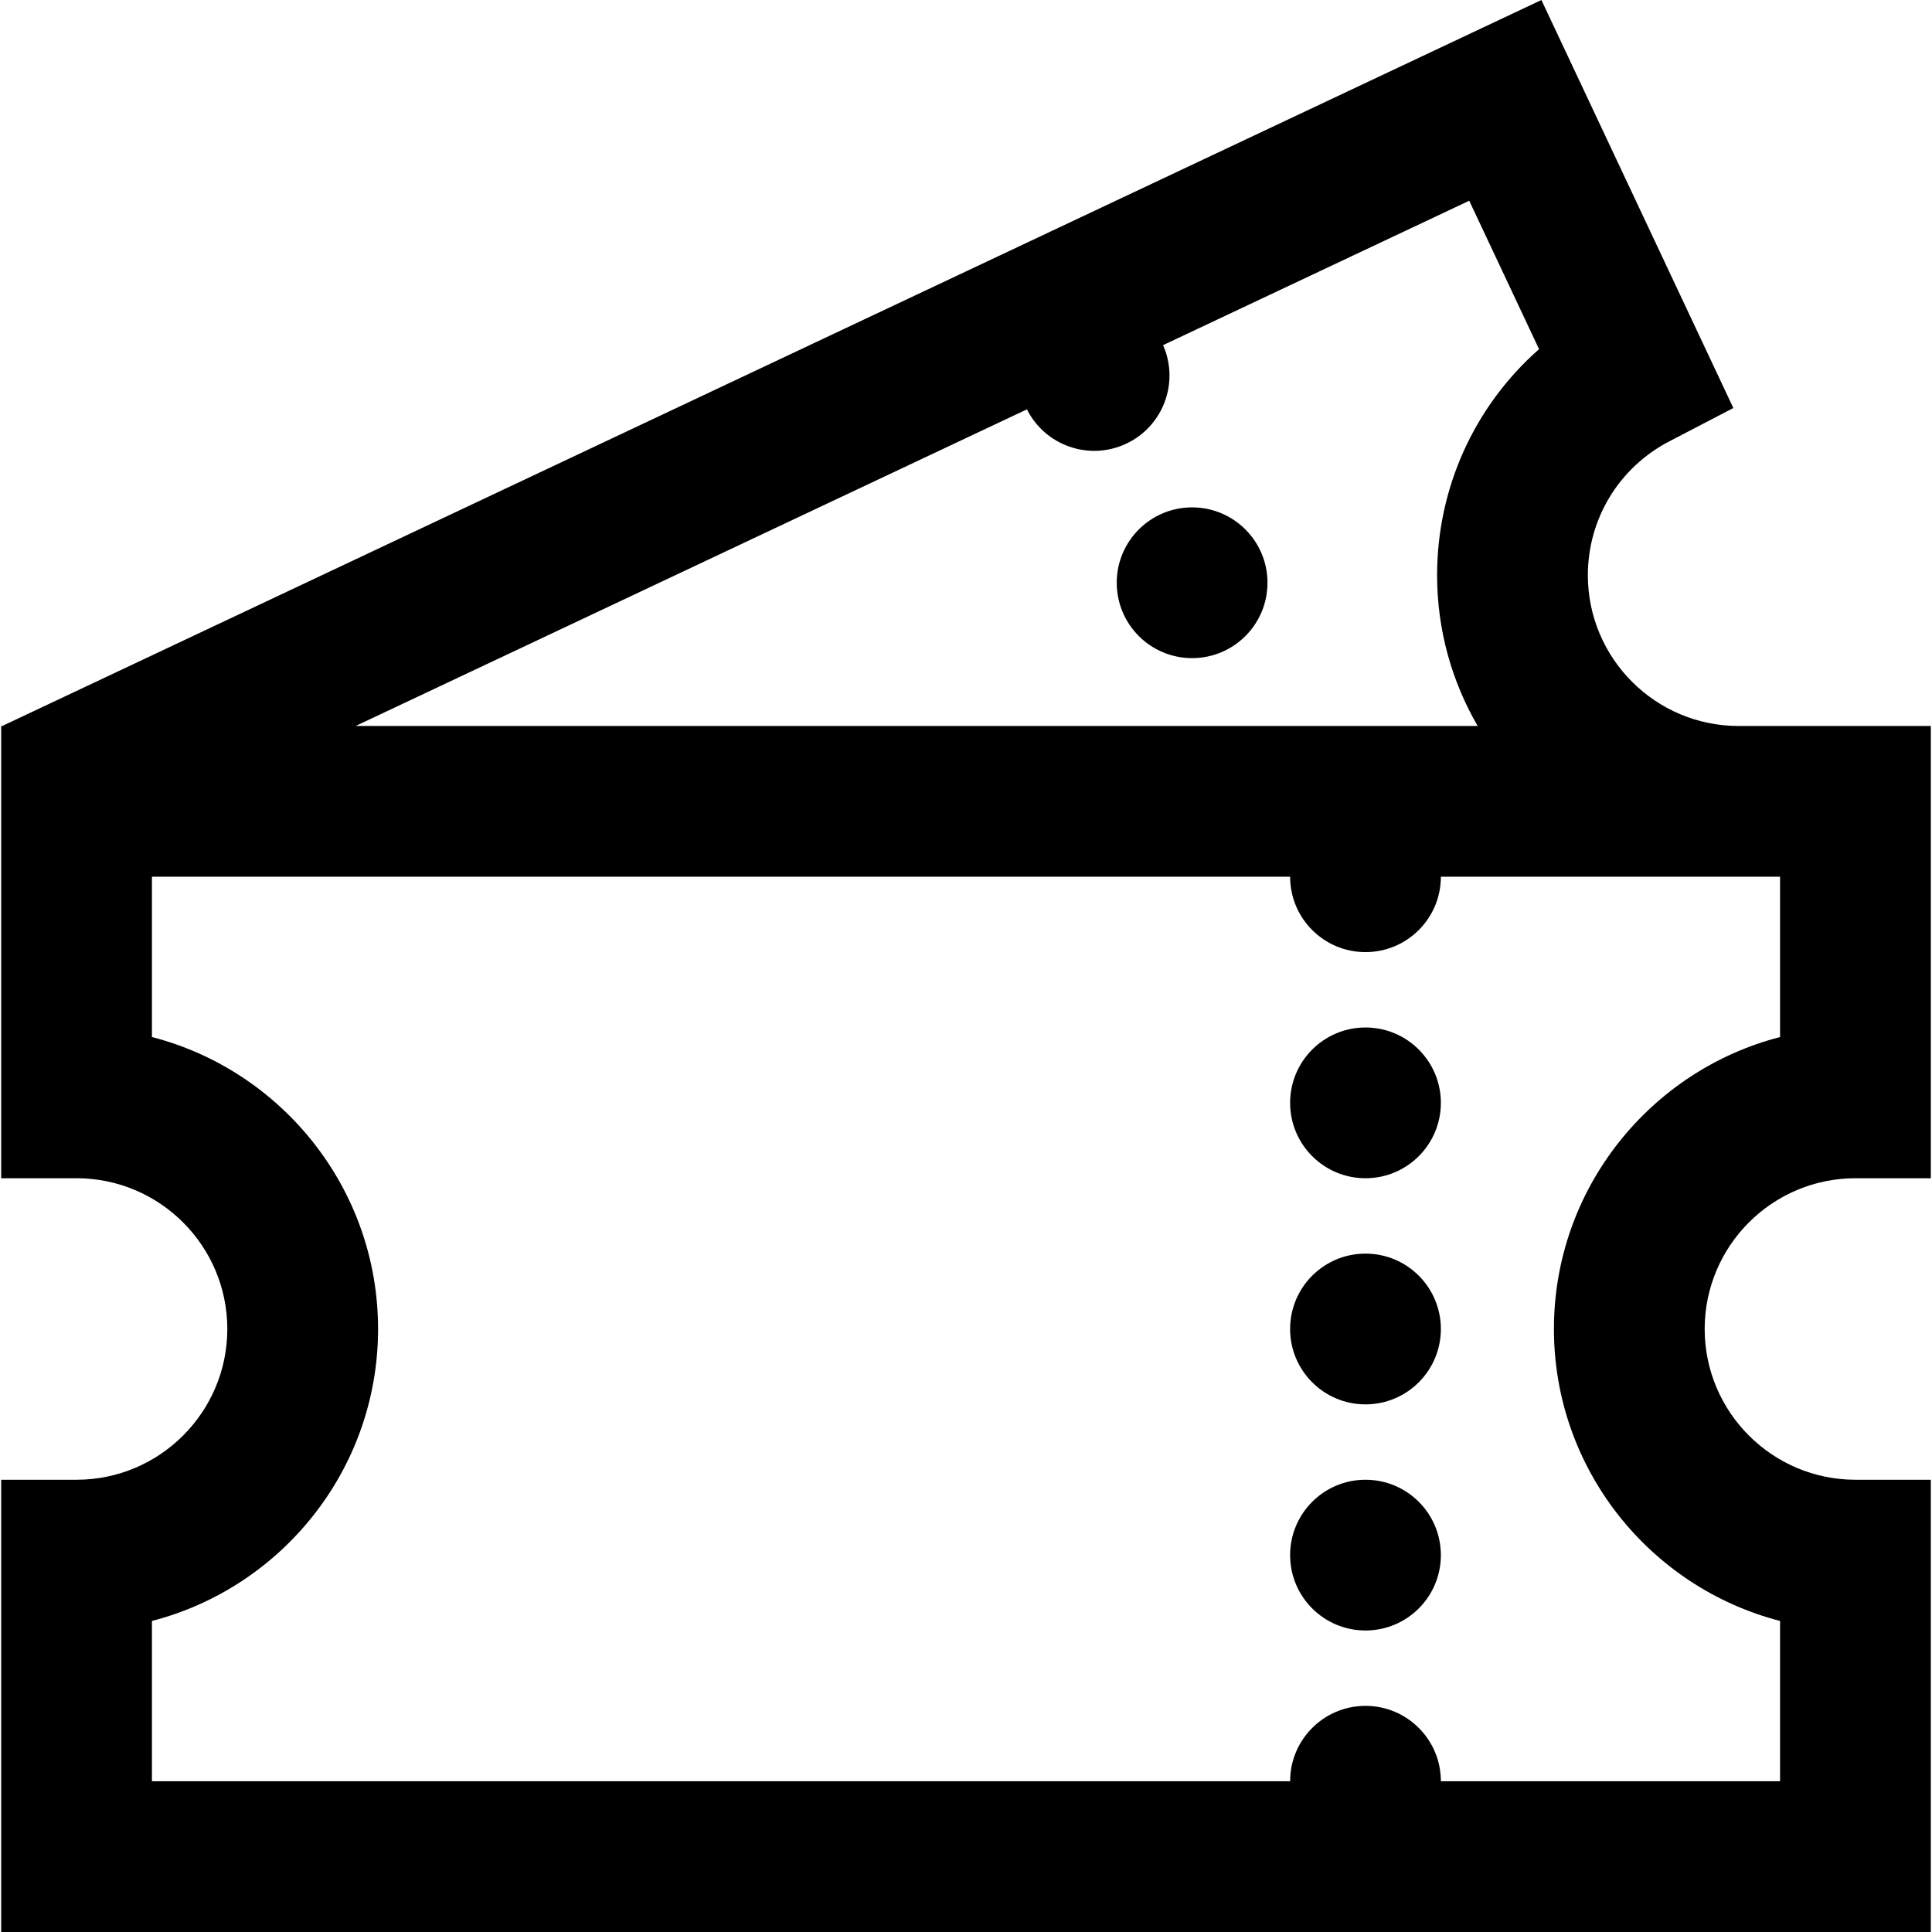
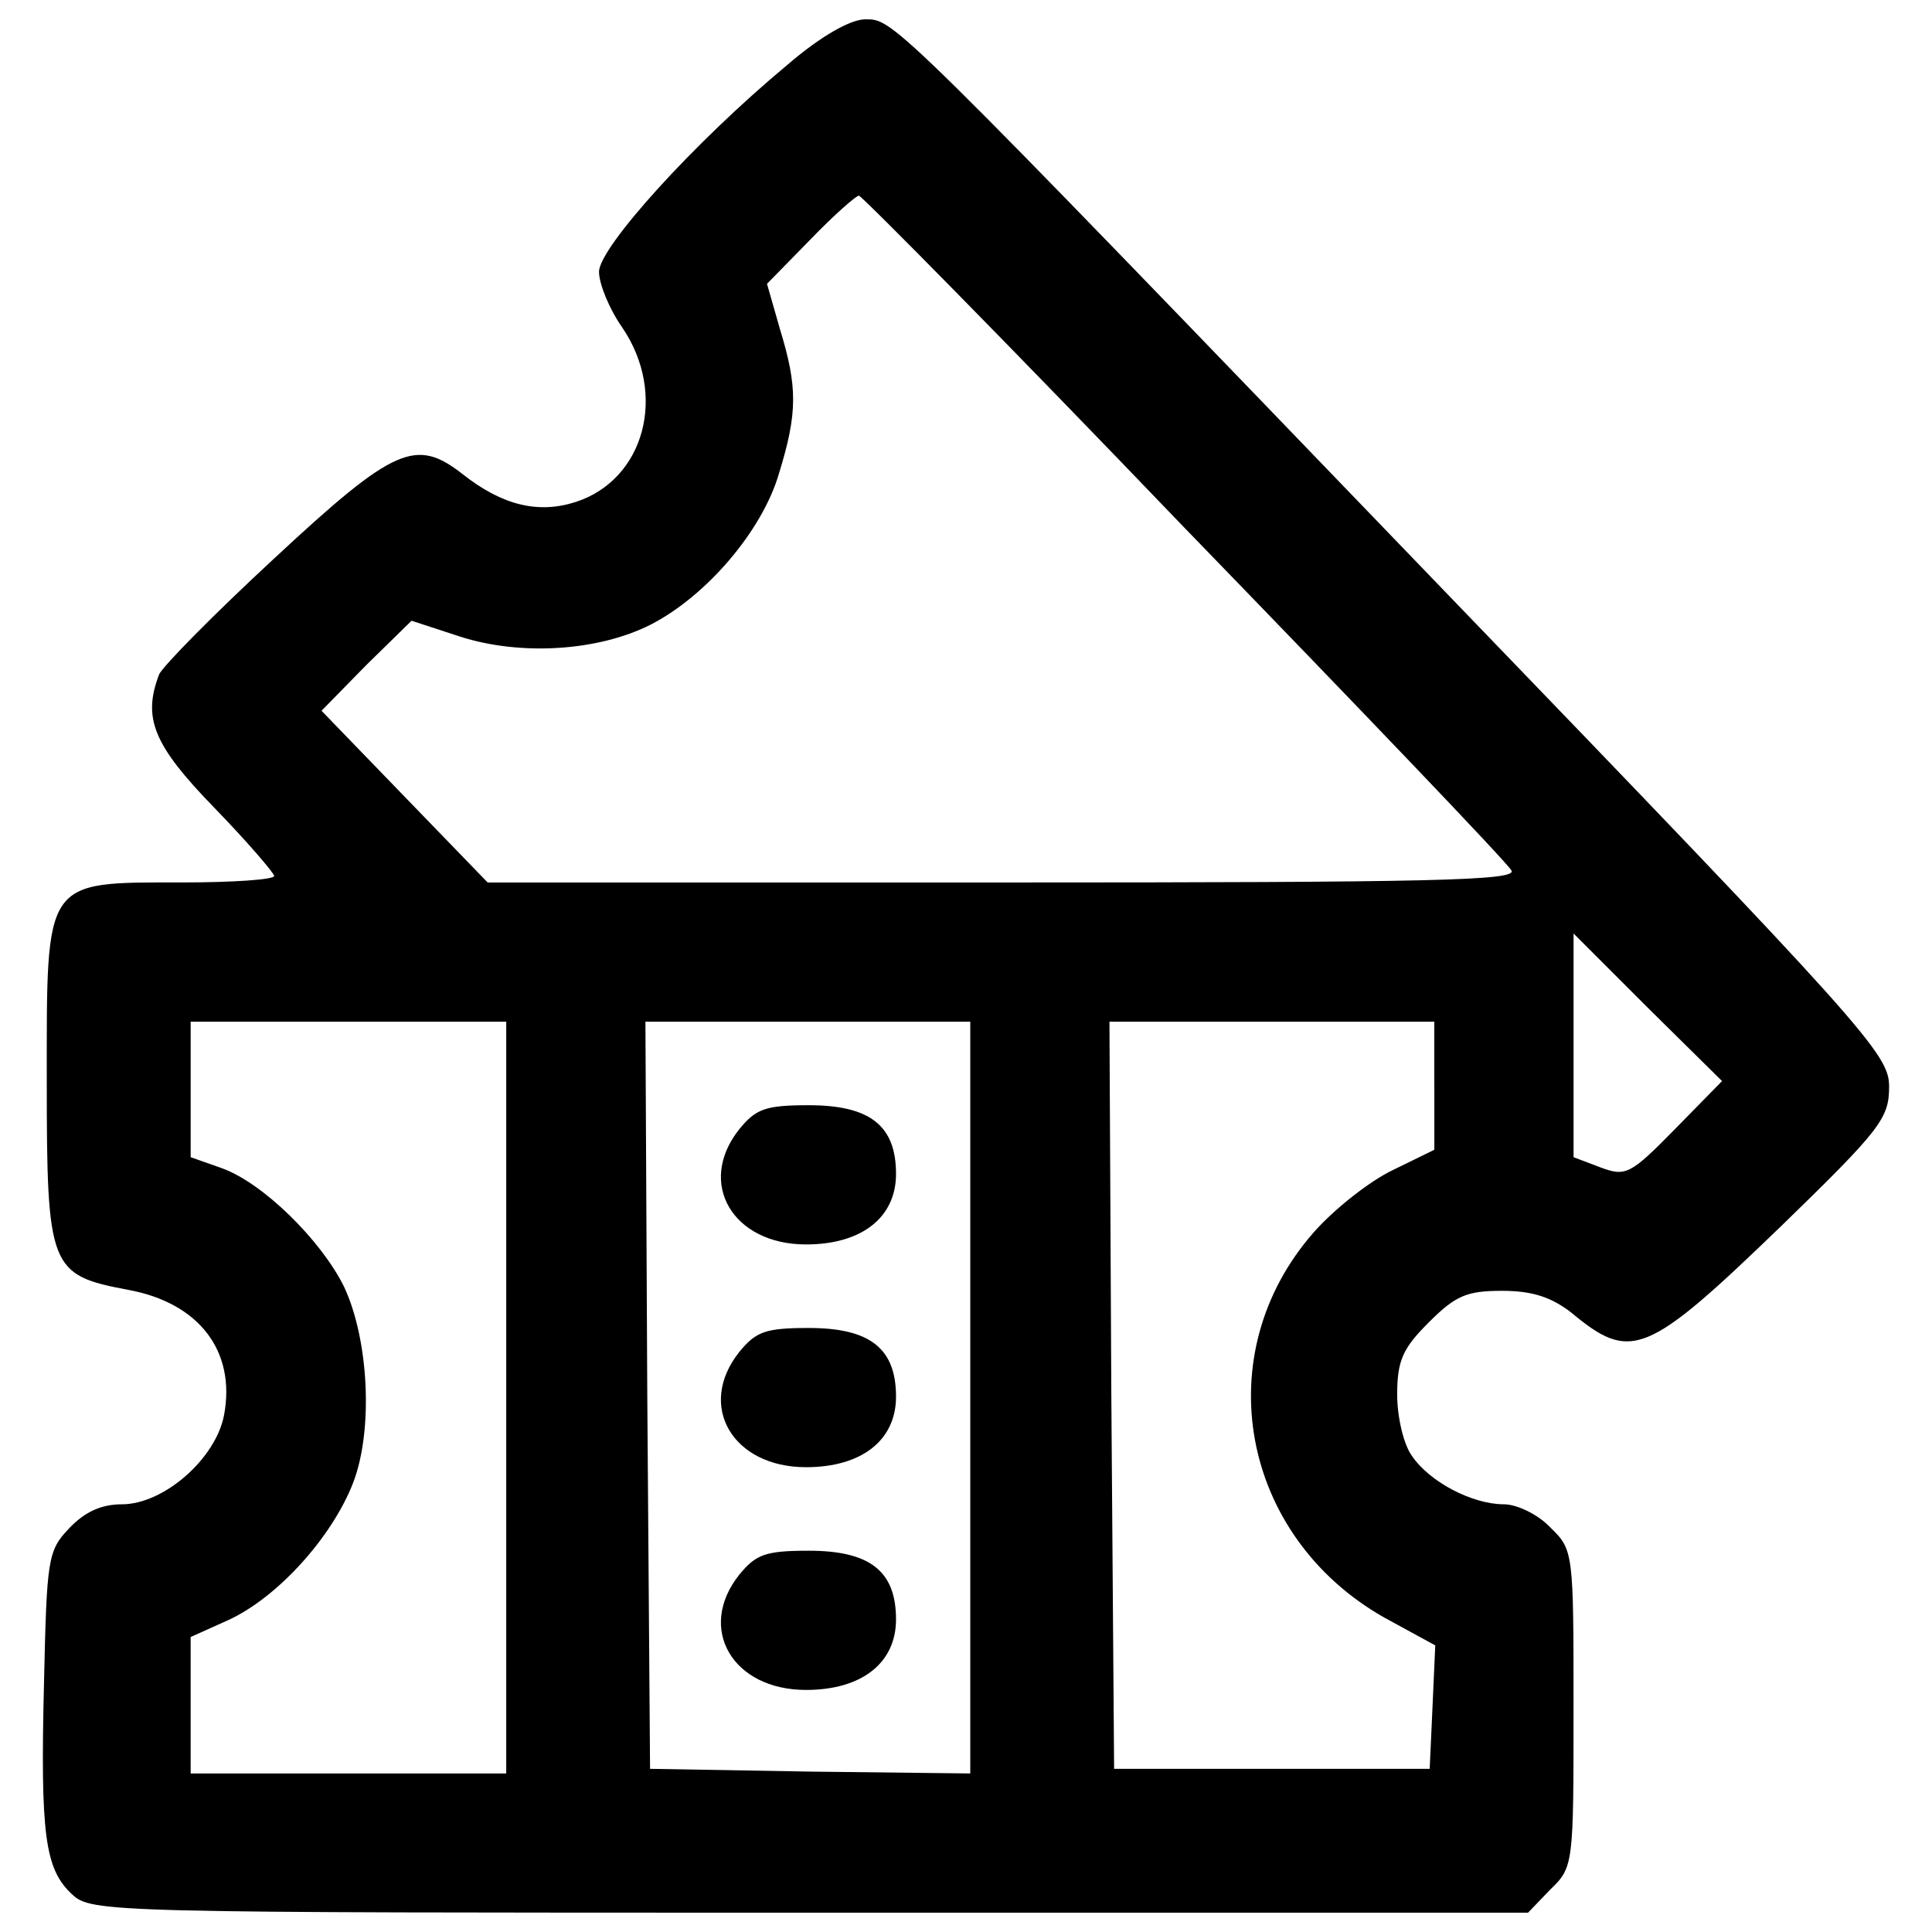
- <svg xmlns="http://www.w3.org/2000/svg" version="1.1" id="Capa_1" x="0px" y="0px" viewBox="0 0 512 512" style="enable-background:new 0 0 512 512;" xml:space="preserve">
+ <svg xmlns="http://www.w3.org/2000/svg" version="1.1" x="0px" y="0px" viewBox="0 0 1000 1000" enable-background="new 0 0 1000 1000" xml:space="preserve">
  <g>
-     <g>
-       <g>
-         <circle cx="361.869" cy="412.123" r="19.975" />
-         <circle cx="315.921" cy="154.435" r="19.975" />
-         <path d="M491.711,312.246h19.975V192.393h-50.937c-22.029,0-39.951-17.922-39.951-39.951c0-14.948,8.255-28.532,21.544-35.453     l17.013-8.861L408.489,0L0.782,192.304l0.042,0.089H0.314v119.853H20.29c22.029,0,39.951,17.922,39.951,39.951     c0,22.029-17.922,39.951-39.951,39.951H0.314V512h511.371V392.147h-19.975c-22.029,0-39.951-17.922-39.951-39.951     C451.759,330.168,469.681,312.246,491.711,312.246z M272.143,108.484c4.85,9.631,16.505,13.713,26.323,9.095     c9.83-4.624,14.117-16.229,9.762-26.115l81.134-38.269l18.505,39.335c-16.998,14.961-27.021,36.606-27.021,59.913     c0,14.548,3.928,28.188,10.75,39.951H94.244L272.143,108.484z M471.734,429.57v42.479h-89.889     c0-11.032-8.943-19.975-19.975-19.975c-11.032,0-19.975,8.943-19.975,19.975H40.265V429.57     c34.424-8.892,59.926-40.211,59.926-77.374c0-37.163-25.503-68.483-59.926-77.374v-42.479h301.629     c0,11.032,8.943,19.975,19.975,19.975c11.032,0,19.975-8.943,19.975-19.975h89.889v42.479     c-34.424,8.892-59.926,40.211-59.926,77.374C411.808,389.36,437.31,420.678,471.734,429.57z" />
-         <circle cx="361.869" cy="292.27" r="19.975" />
-         <circle cx="361.869" cy="352.197" r="19.975" />
-       </g>
+     <g transform="translate(0,511) scale(0.1,-0.1)">
+       <path d="M4075.7,4774.6c-485.2-403.5-975.2-946.4-975.2-1071.3c0-62.4,52.8-192.2,120.1-288.2c235.4-345.9,115.3-787.8-240.2-903.1c-192.2-62.4-379.5-19.2-586.1,144.1c-240.2,187.4-350.7,144.1-970.4-432.3c-317.1-293.1-586.1-566.9-600.5-605.3c-86.5-225.8-28.8-365.1,283.4-686.9c172.9-177.8,312.3-341.1,312.3-355.5c0-19.2-216.2-33.6-475.6-33.6c-720.6,0-701.4,24-701.4-1028.1c0-970.4,14.4-1004,422.7-1080.9c365.1-67.2,557.3-317,494.8-648.5c-43.2-225.8-312.3-461.2-528.4-461.2c-105.7,0-192.2-38.4-273.8-124.9c-110.5-115.3-115.3-158.5-129.7-802.2c-19.2-783.1,4.8-960.8,144.1-1090.5C472.8-4790,544.8-4790,4191-4790h3718.2l115.3,120.1c120.1,115.3,120.1,129.7,120.1,936.8c0,807.1,0,821.5-120.1,936.8c-62.4,67.2-172.9,120.1-240.2,120.1c-163.4,0-384.3,115.3-475.6,249.8c-43.2,57.6-76.9,201.7-76.9,317c0,177.7,28.8,240.2,163.4,374.7c139.3,139.3,196.9,163.4,379.5,163.4c158.5,0,254.6-33.6,355.5-110.5c312.2-259.4,389.1-230.6,1095.2,451.5C9734.7-735.5,9778-677.9,9778-514.5c0,168.1-110.4,293-2310.7,2574.9C4604.2,5034,4628.2,5010,4479.3,5010C4402.4,5010,4248.7,4923.5,4075.7,4774.6z M6127,2382.2c912.8-941.6,1676.6-1739,1695.8-1777.5c33.6-52.8-408.3-62.4-2632.6-62.4H2524.1l-432.4,446.8l-427.5,442l230.6,235.4l235.4,230.6l249.8-81.7c312.3-100.9,715.8-76.9,989.6,62.4c288.2,148.9,576.5,485.2,662.9,783.1c96.1,312.3,96.1,446.8,4.8,744.6l-67.3,235.4l221,225.8c124.9,129.7,240.2,230.6,254.6,230.6C4460,4097.3,5219.1,3328.6,6127,2382.2z M8668.3-735.5c-230.6-235.4-254.6-245-384.3-196.9l-139.3,52.8v576.5v581.3l384.3-384.3l384.3-379.5L8668.3-735.5z M2620.2-2123.8v-1945.6h-816.7H986.8v350.7v355.5l192.2,86.5c254.6,115.3,538.1,427.5,648.5,711c105.7,273.8,81.7,744.6-48,1018.4c-120.1,240.2-417.9,533.2-629.3,610.1l-163.3,57.6v350.7v350.7h816.7h816.7V-2123.8z M5022.1-2123.8v-1945.6l-826.3,9.6l-831.1,14.4l-14.4,1936l-9.6,1931.2h840.7h840.7V-2123.8z M7424.1-509.7v-331.5l-216.2-105.7c-120.1-57.7-302.6-201.8-408.3-321.9c-552.5-629.3-379.5-1570.9,365.1-1993.6l264.2-144.1l-14.4-321.9l-14.5-317h-816.7h-816.7l-14.4,1936l-9.7,1931.2h840.7h840.7V-509.7z" />
+       <path d="M3825.9-735.5c-221-278.6-33.6-595.7,345.9-595.7c288.2,0,466,139.3,466,365.1c0,249.8-134.5,355.5-451.6,355.5C3960.4-610.6,3912.4-629.8,3825.9-735.5z" />
+       <path d="M3825.9-1888.5c-221-278.6-33.6-595.7,345.9-595.7c288.2,0,466,139.3,466,365.1c0,249.8-134.5,355.5-451.6,355.5C3960.4-1763.5,3912.4-1782.8,3825.9-1888.5z" />
+       <path d="M3825.9-3041.4c-221-278.6-33.6-595.7,345.9-595.7c288.2,0,466,139.3,466,365.1c0,249.8-134.5,355.5-451.6,355.5C3960.4-2916.5,3912.4-2935.7,3825.9-3041.4z" />
    </g>
  </g>
-   <g>
- </g>
-   <g>
- </g>
-   <g>
- </g>
-   <g>
- </g>
-   <g>
- </g>
-   <g>
- </g>
-   <g>
- </g>
-   <g>
- </g>
-   <g>
- </g>
-   <g>
- </g>
-   <g>
- </g>
-   <g>
- </g>
-   <g>
- </g>
-   <g>
- </g>
-   <g>
- </g>
</svg>
